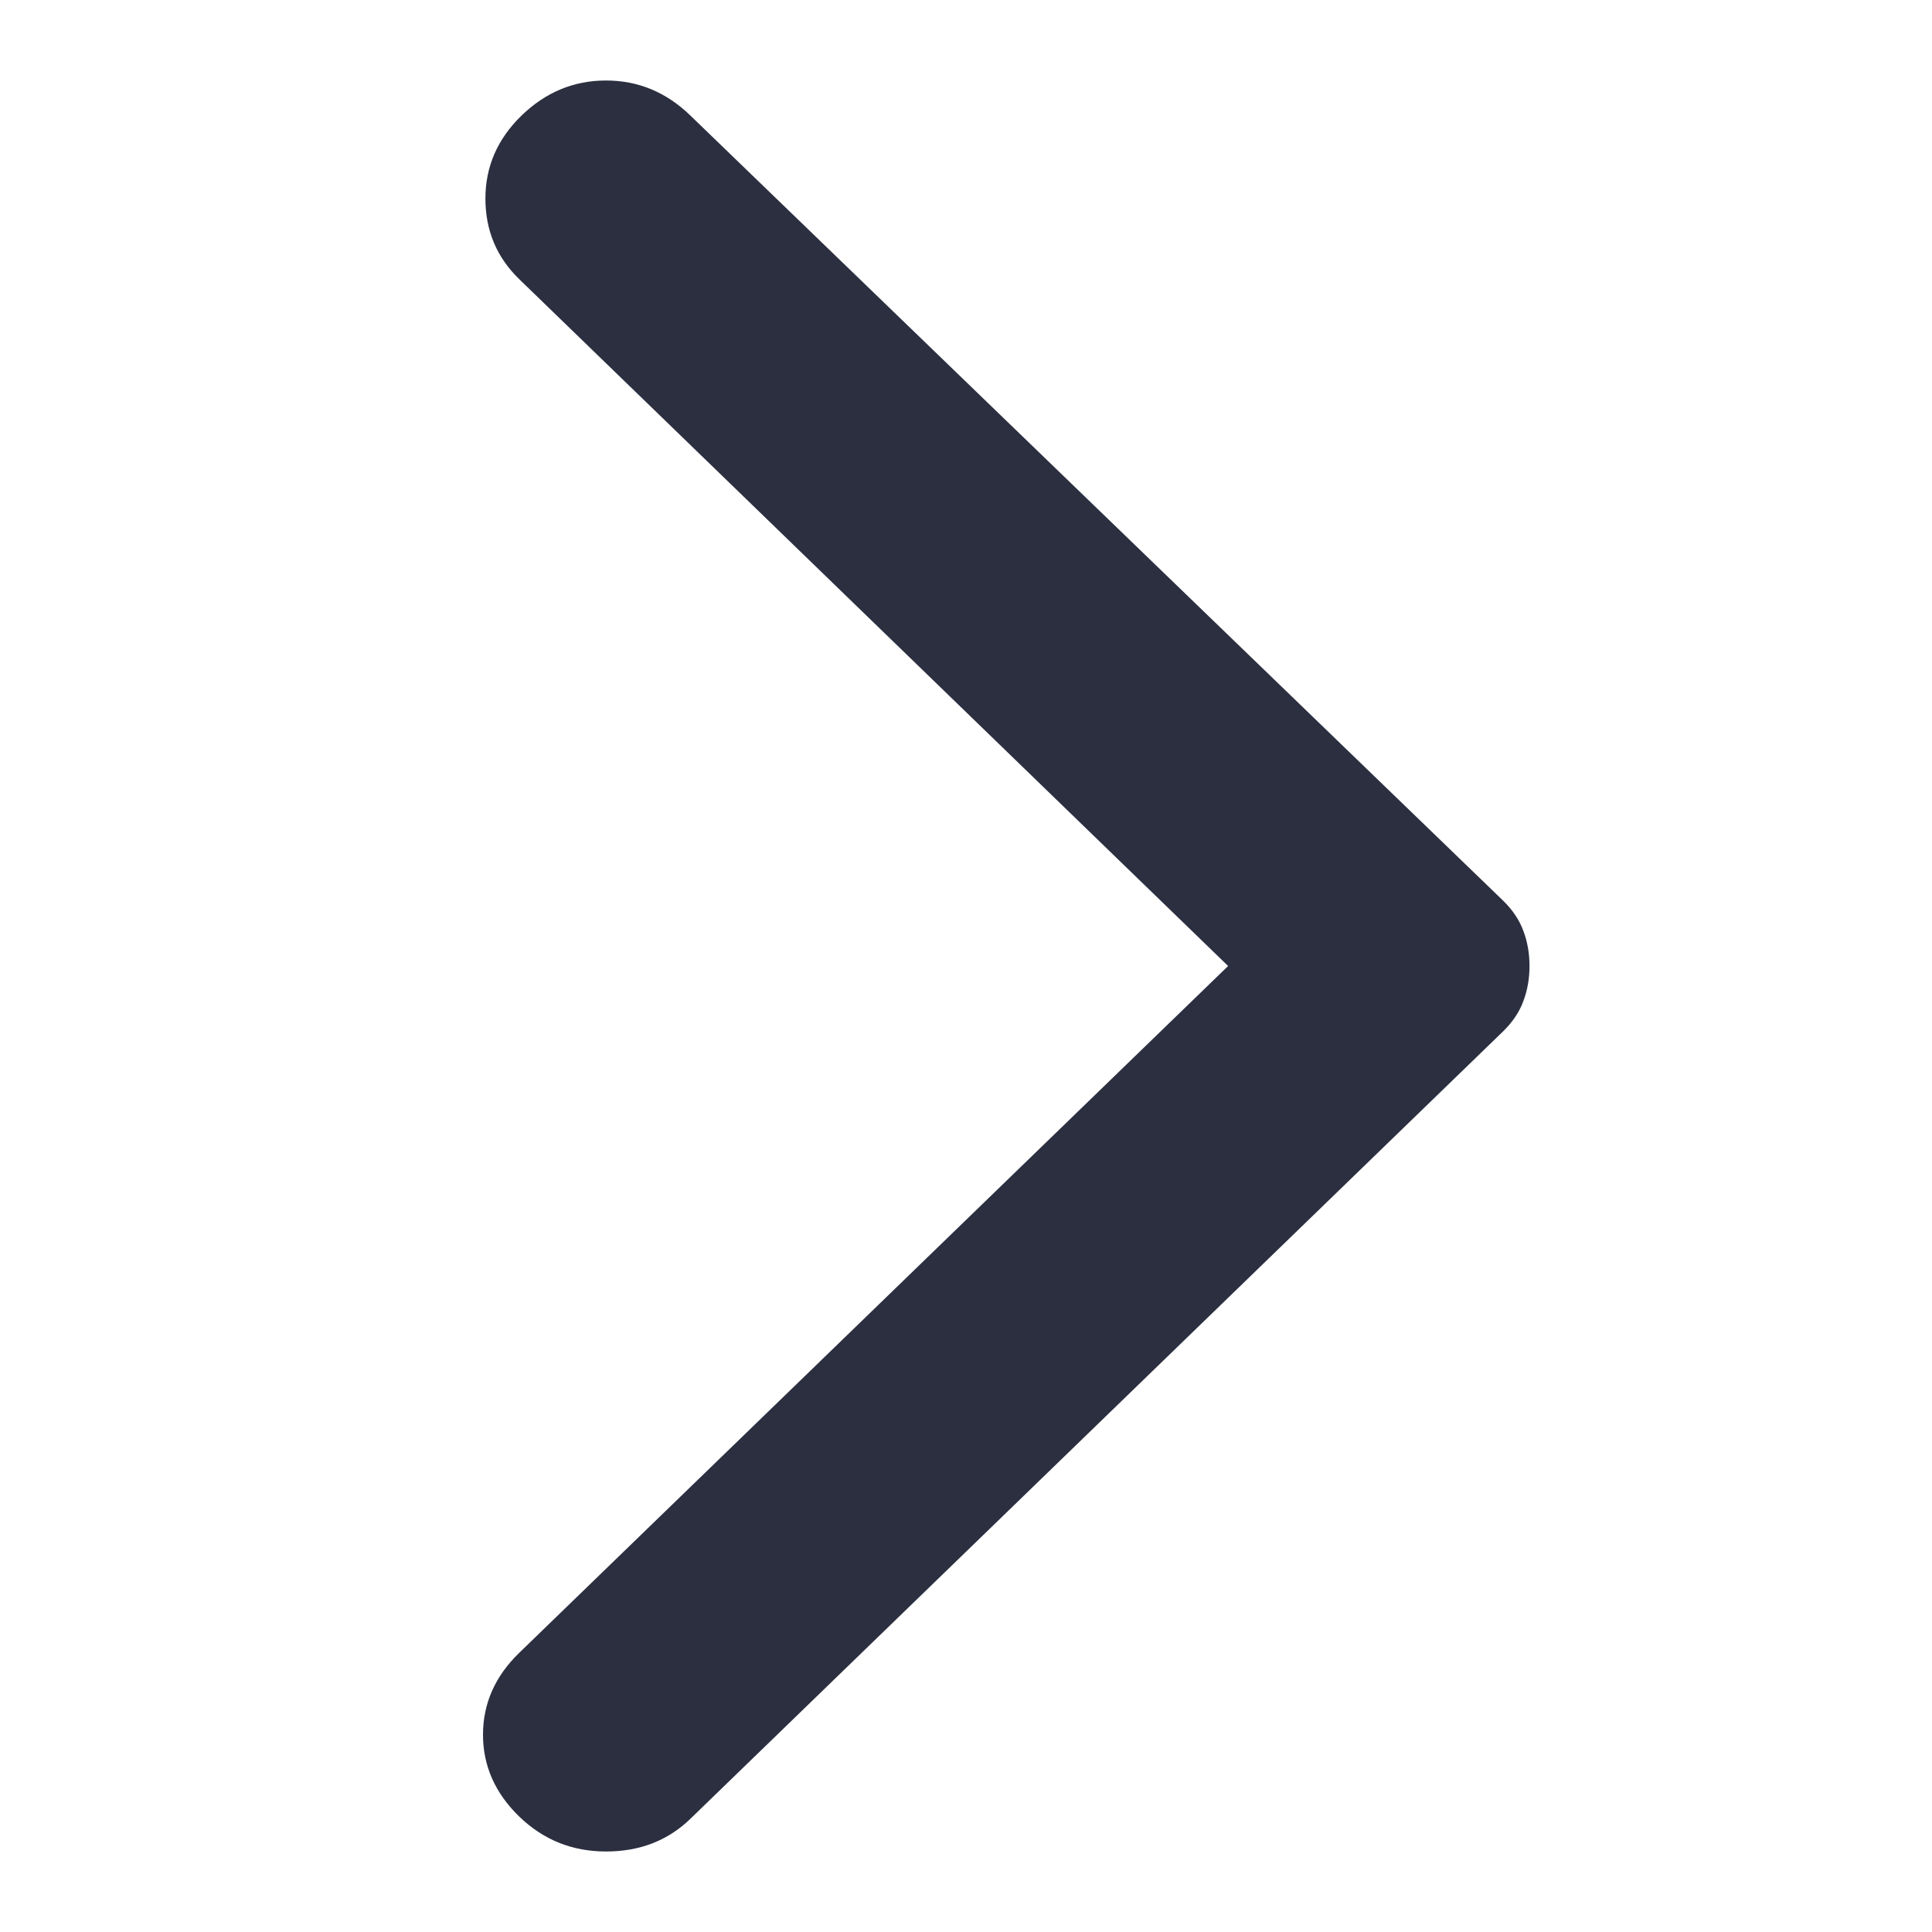
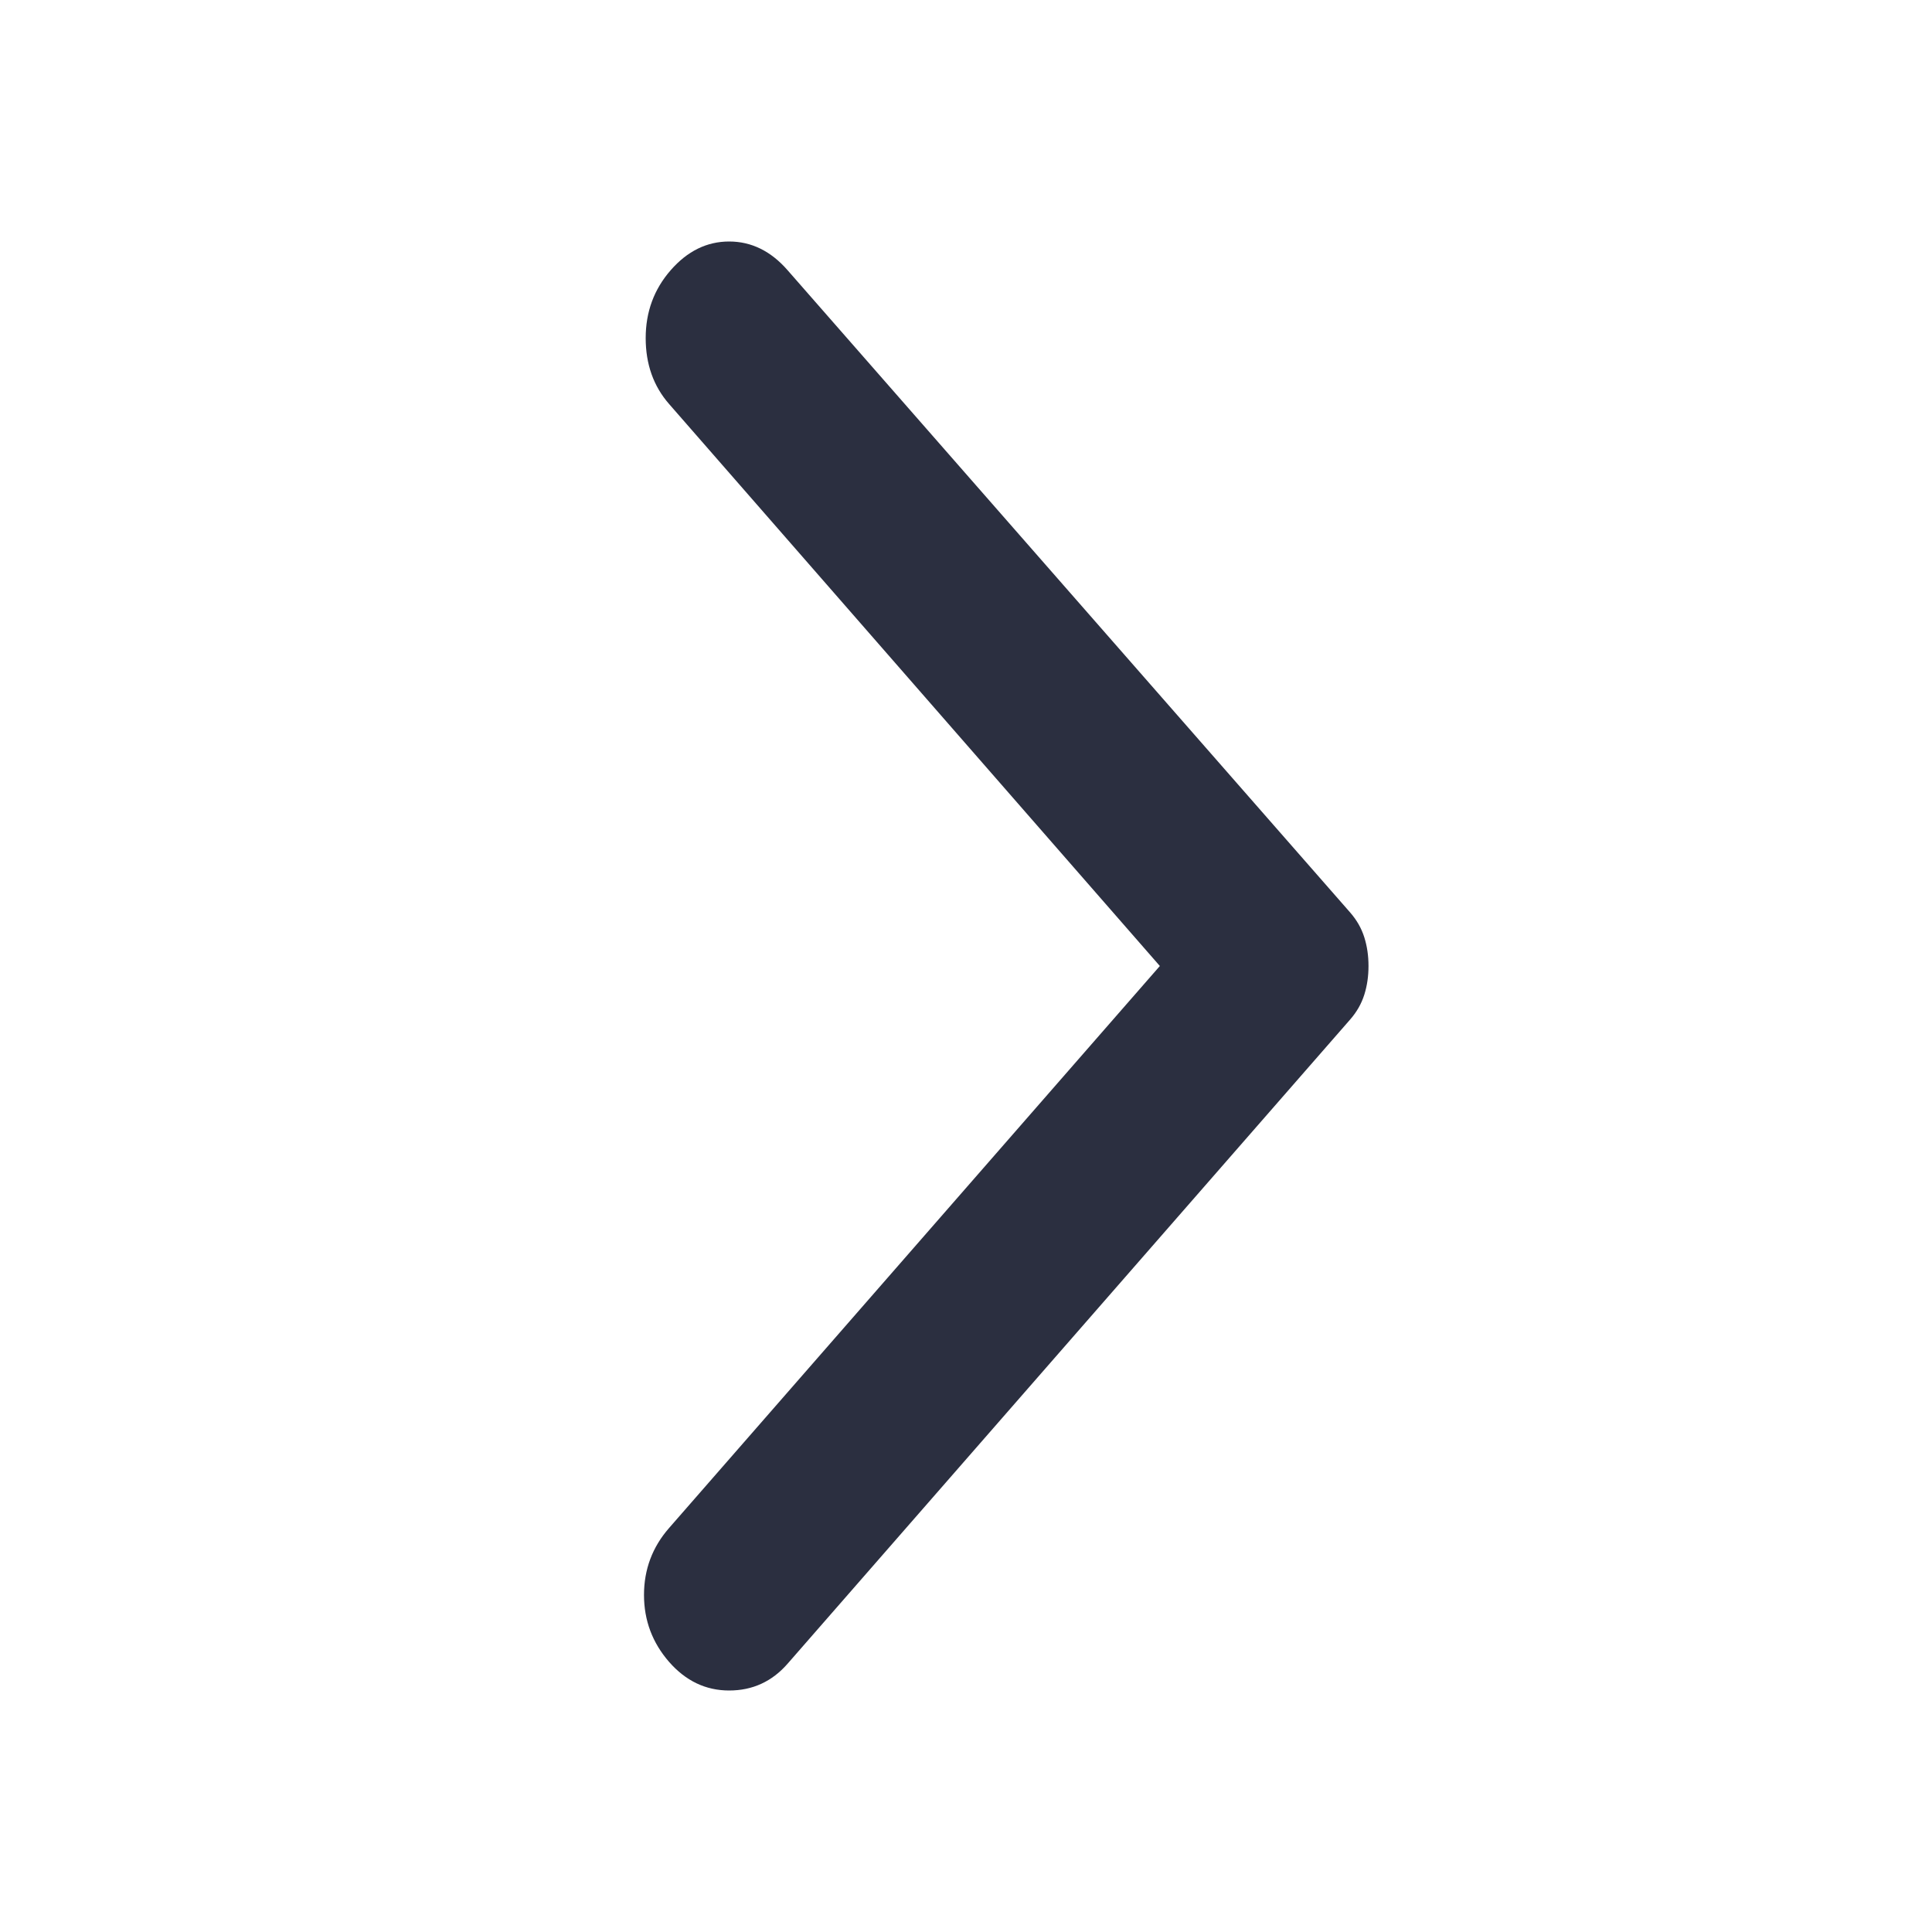
<svg xmlns="http://www.w3.org/2000/svg" width="24" height="24" viewBox="0 0 24 24" fill="none">
-   <path d="M8.576 1.435L18.671 11.187C18.79 11.303 18.875 11.429 18.924 11.565C18.975 11.7 19 11.845 19 12C19 12.155 18.975 12.3 18.924 12.435C18.875 12.571 18.79 12.697 18.671 12.813L8.576 22.594C8.296 22.865 7.947 23 7.528 23C7.108 23 6.749 22.855 6.449 22.565C6.15 22.274 6 21.936 6 21.549C6 21.162 6.15 20.823 6.449 20.533L15.256 12L6.449 3.467C6.17 3.196 6.03 2.863 6.03 2.466C6.03 2.069 6.18 1.726 6.479 1.435C6.779 1.145 7.128 1 7.528 1C7.927 1 8.277 1.145 8.576 1.435Z" fill="#2B2F40" />
+   <path d="M9.783 3.356L16.772 11.335C16.855 11.43 16.913 11.533 16.948 11.644C16.983 11.755 17 11.873 17 12C17 12.127 16.983 12.245 16.948 12.356C16.913 12.467 16.855 12.57 16.772 12.665L9.783 20.668C9.59 20.889 9.348 21 9.058 21C8.767 21 8.518 20.881 8.311 20.644C8.104 20.406 8 20.129 8 19.813C8 19.496 8.104 19.219 8.311 18.982L14.408 12L8.311 5.018C8.118 4.797 8.021 4.524 8.021 4.2C8.021 3.875 8.124 3.594 8.332 3.356C8.539 3.119 8.781 3 9.058 3C9.334 3 9.576 3.119 9.783 3.356Z" fill="#2B2F40" />
</svg>
